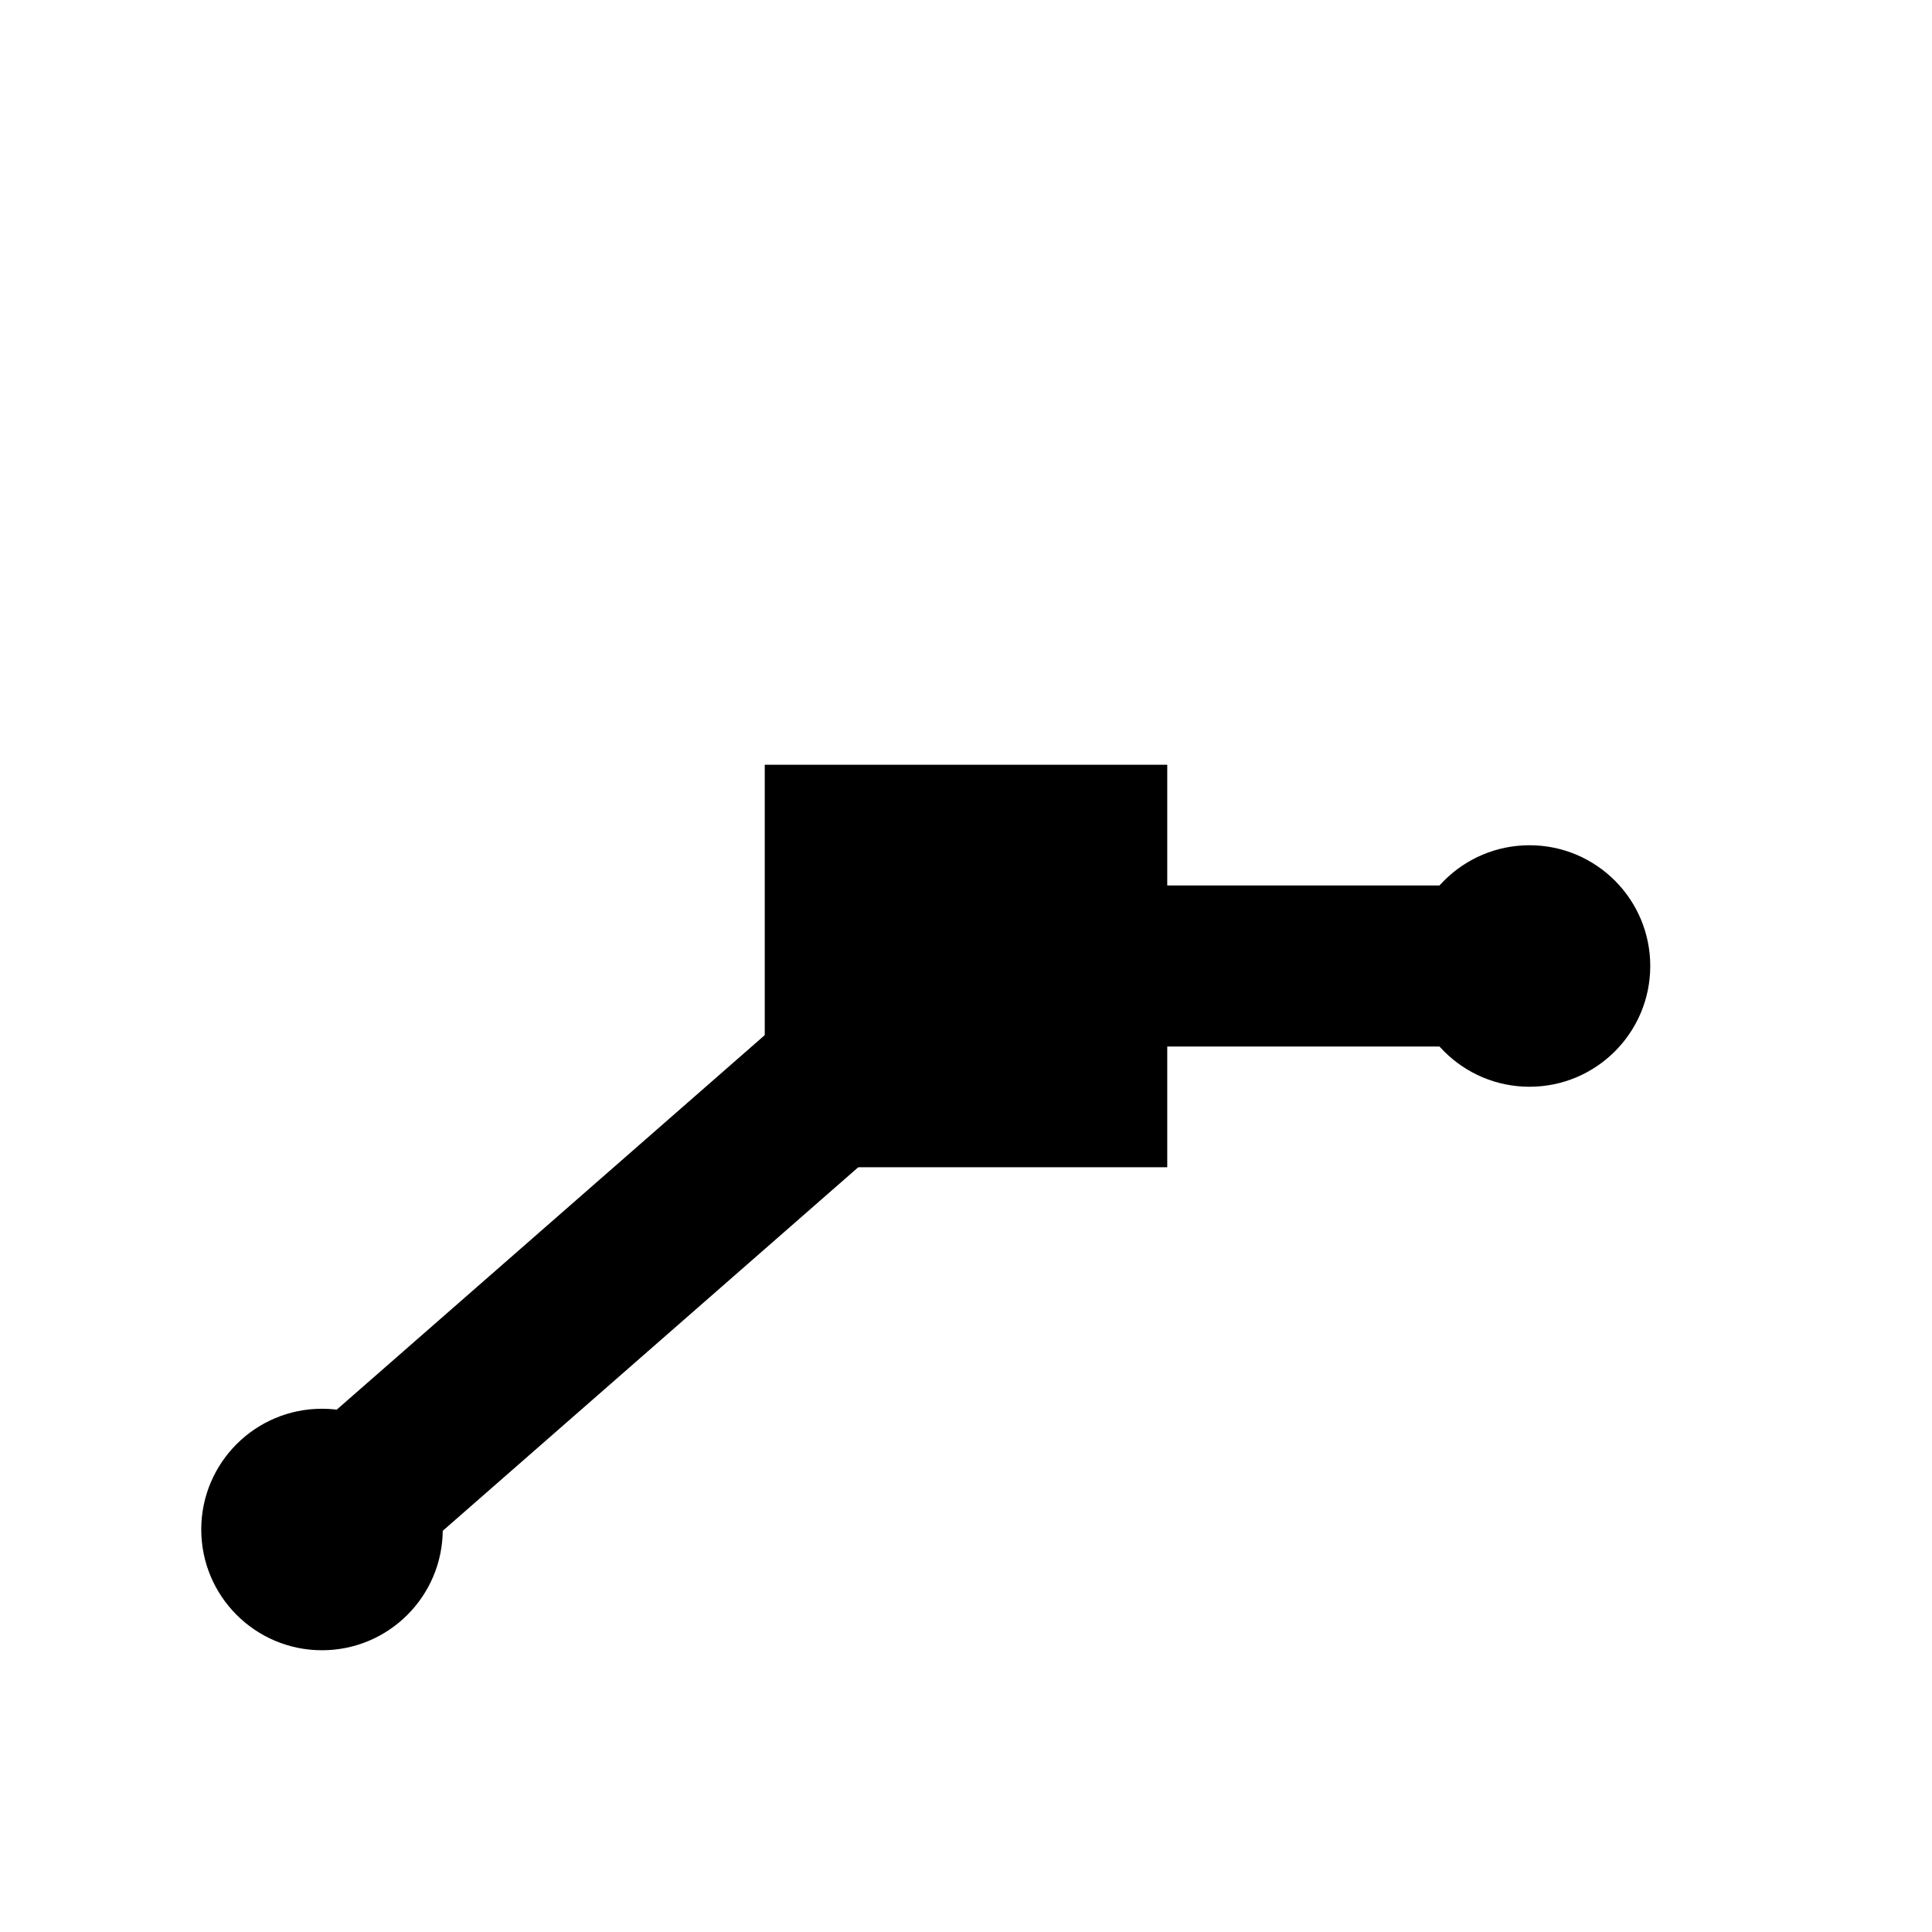
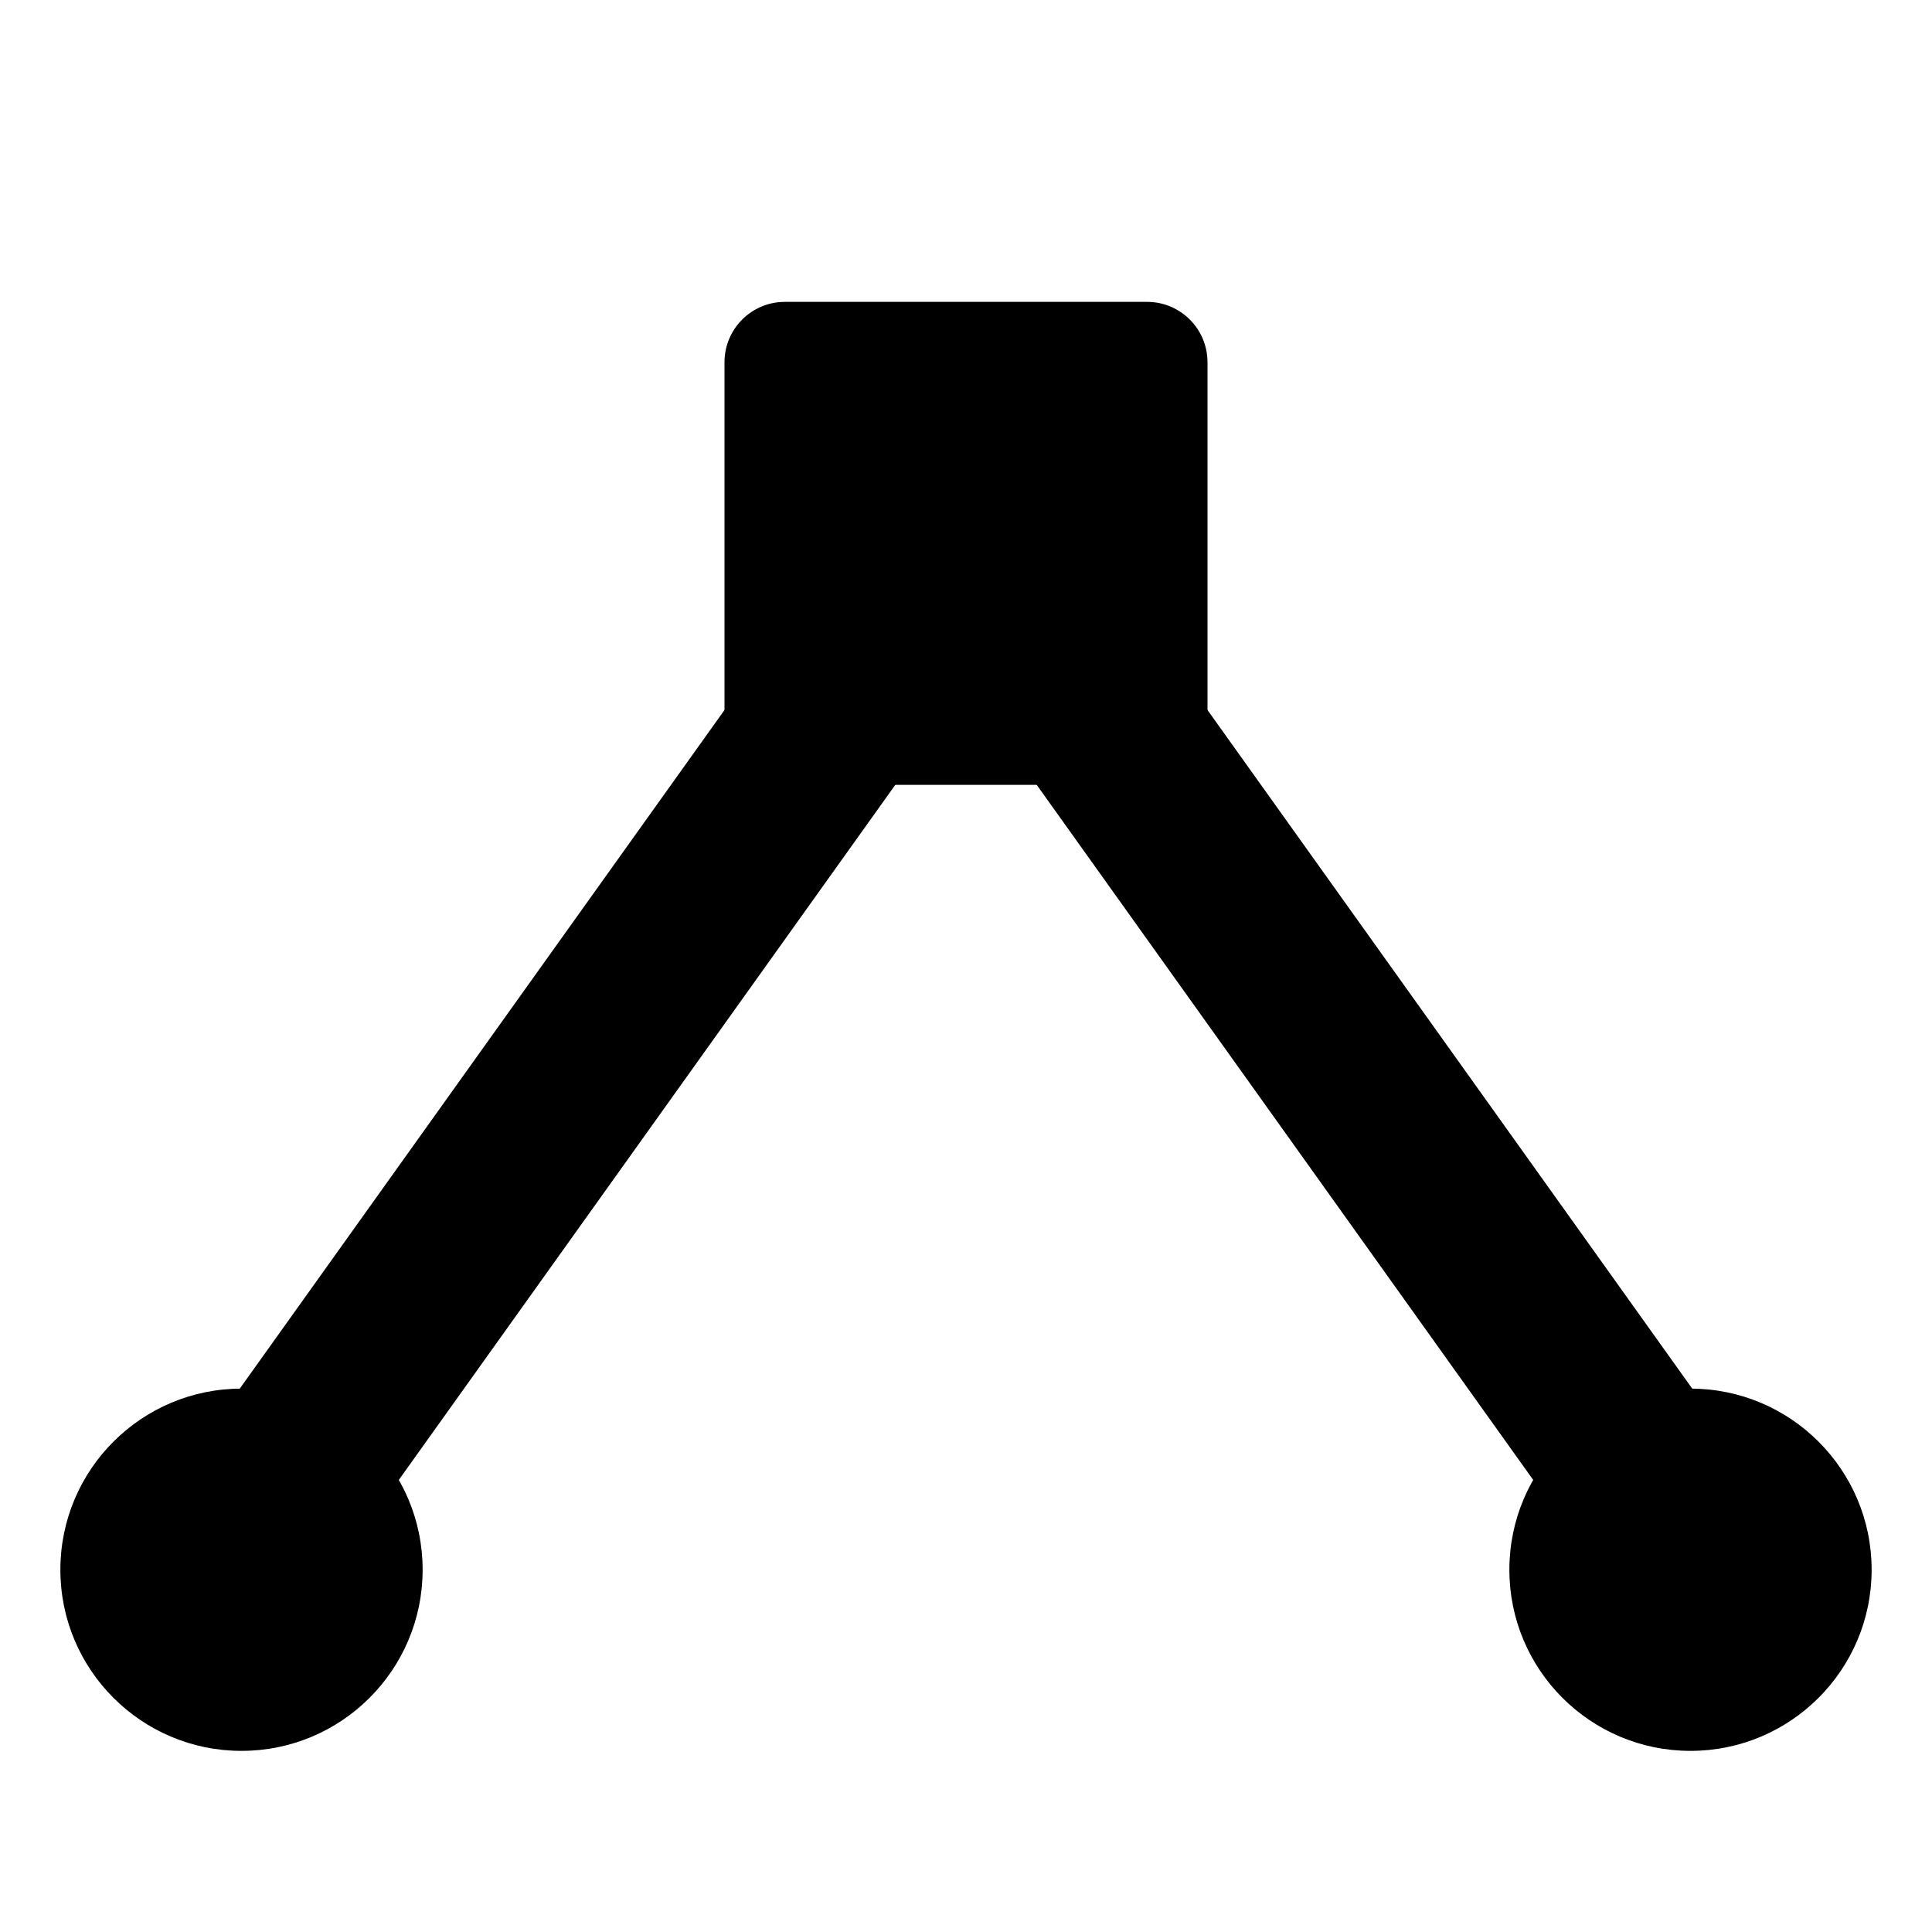
- <svg xmlns="http://www.w3.org/2000/svg" viewBox="0 0 24 24" width="24" height="24">
-   <path d="M4 19 L12 12 L19 12" fill="none" stroke="currentColor" stroke-width="2" stroke-linecap="round" stroke-linejoin="miter" />
-   <rect x="9.5" y="9.5" width="5" height="5" fill="currentColor" stroke="none" />
-   <circle cx="4" cy="19" r="1.5" fill="currentColor" />
-   <circle cx="19" cy="12" r="1.5" fill="currentColor" />
+ <svg xmlns="http://www.w3.org/2000/svg" width="16" height="16" viewBox="0 0 16 16">
+   <path fill="currentColor" d="M 2.2 13.8 L 1.2 12.6 L 7.2 4.2 L 8.2 5.4 Z" />
+   <path fill="currentColor" d="M 7.8 5.4 L 8.8 4.2 L 14.8 12.6 L 13.8 13.8 Z" />
+   <rect x="6" y="2.5" width="4" height="4" rx="0.5" fill="currentColor" />
+   <circle cx="2" cy="13" r="1.5" fill="currentColor" />
+   <circle cx="14" cy="13" r="1.5" fill="currentColor" />
</svg>
